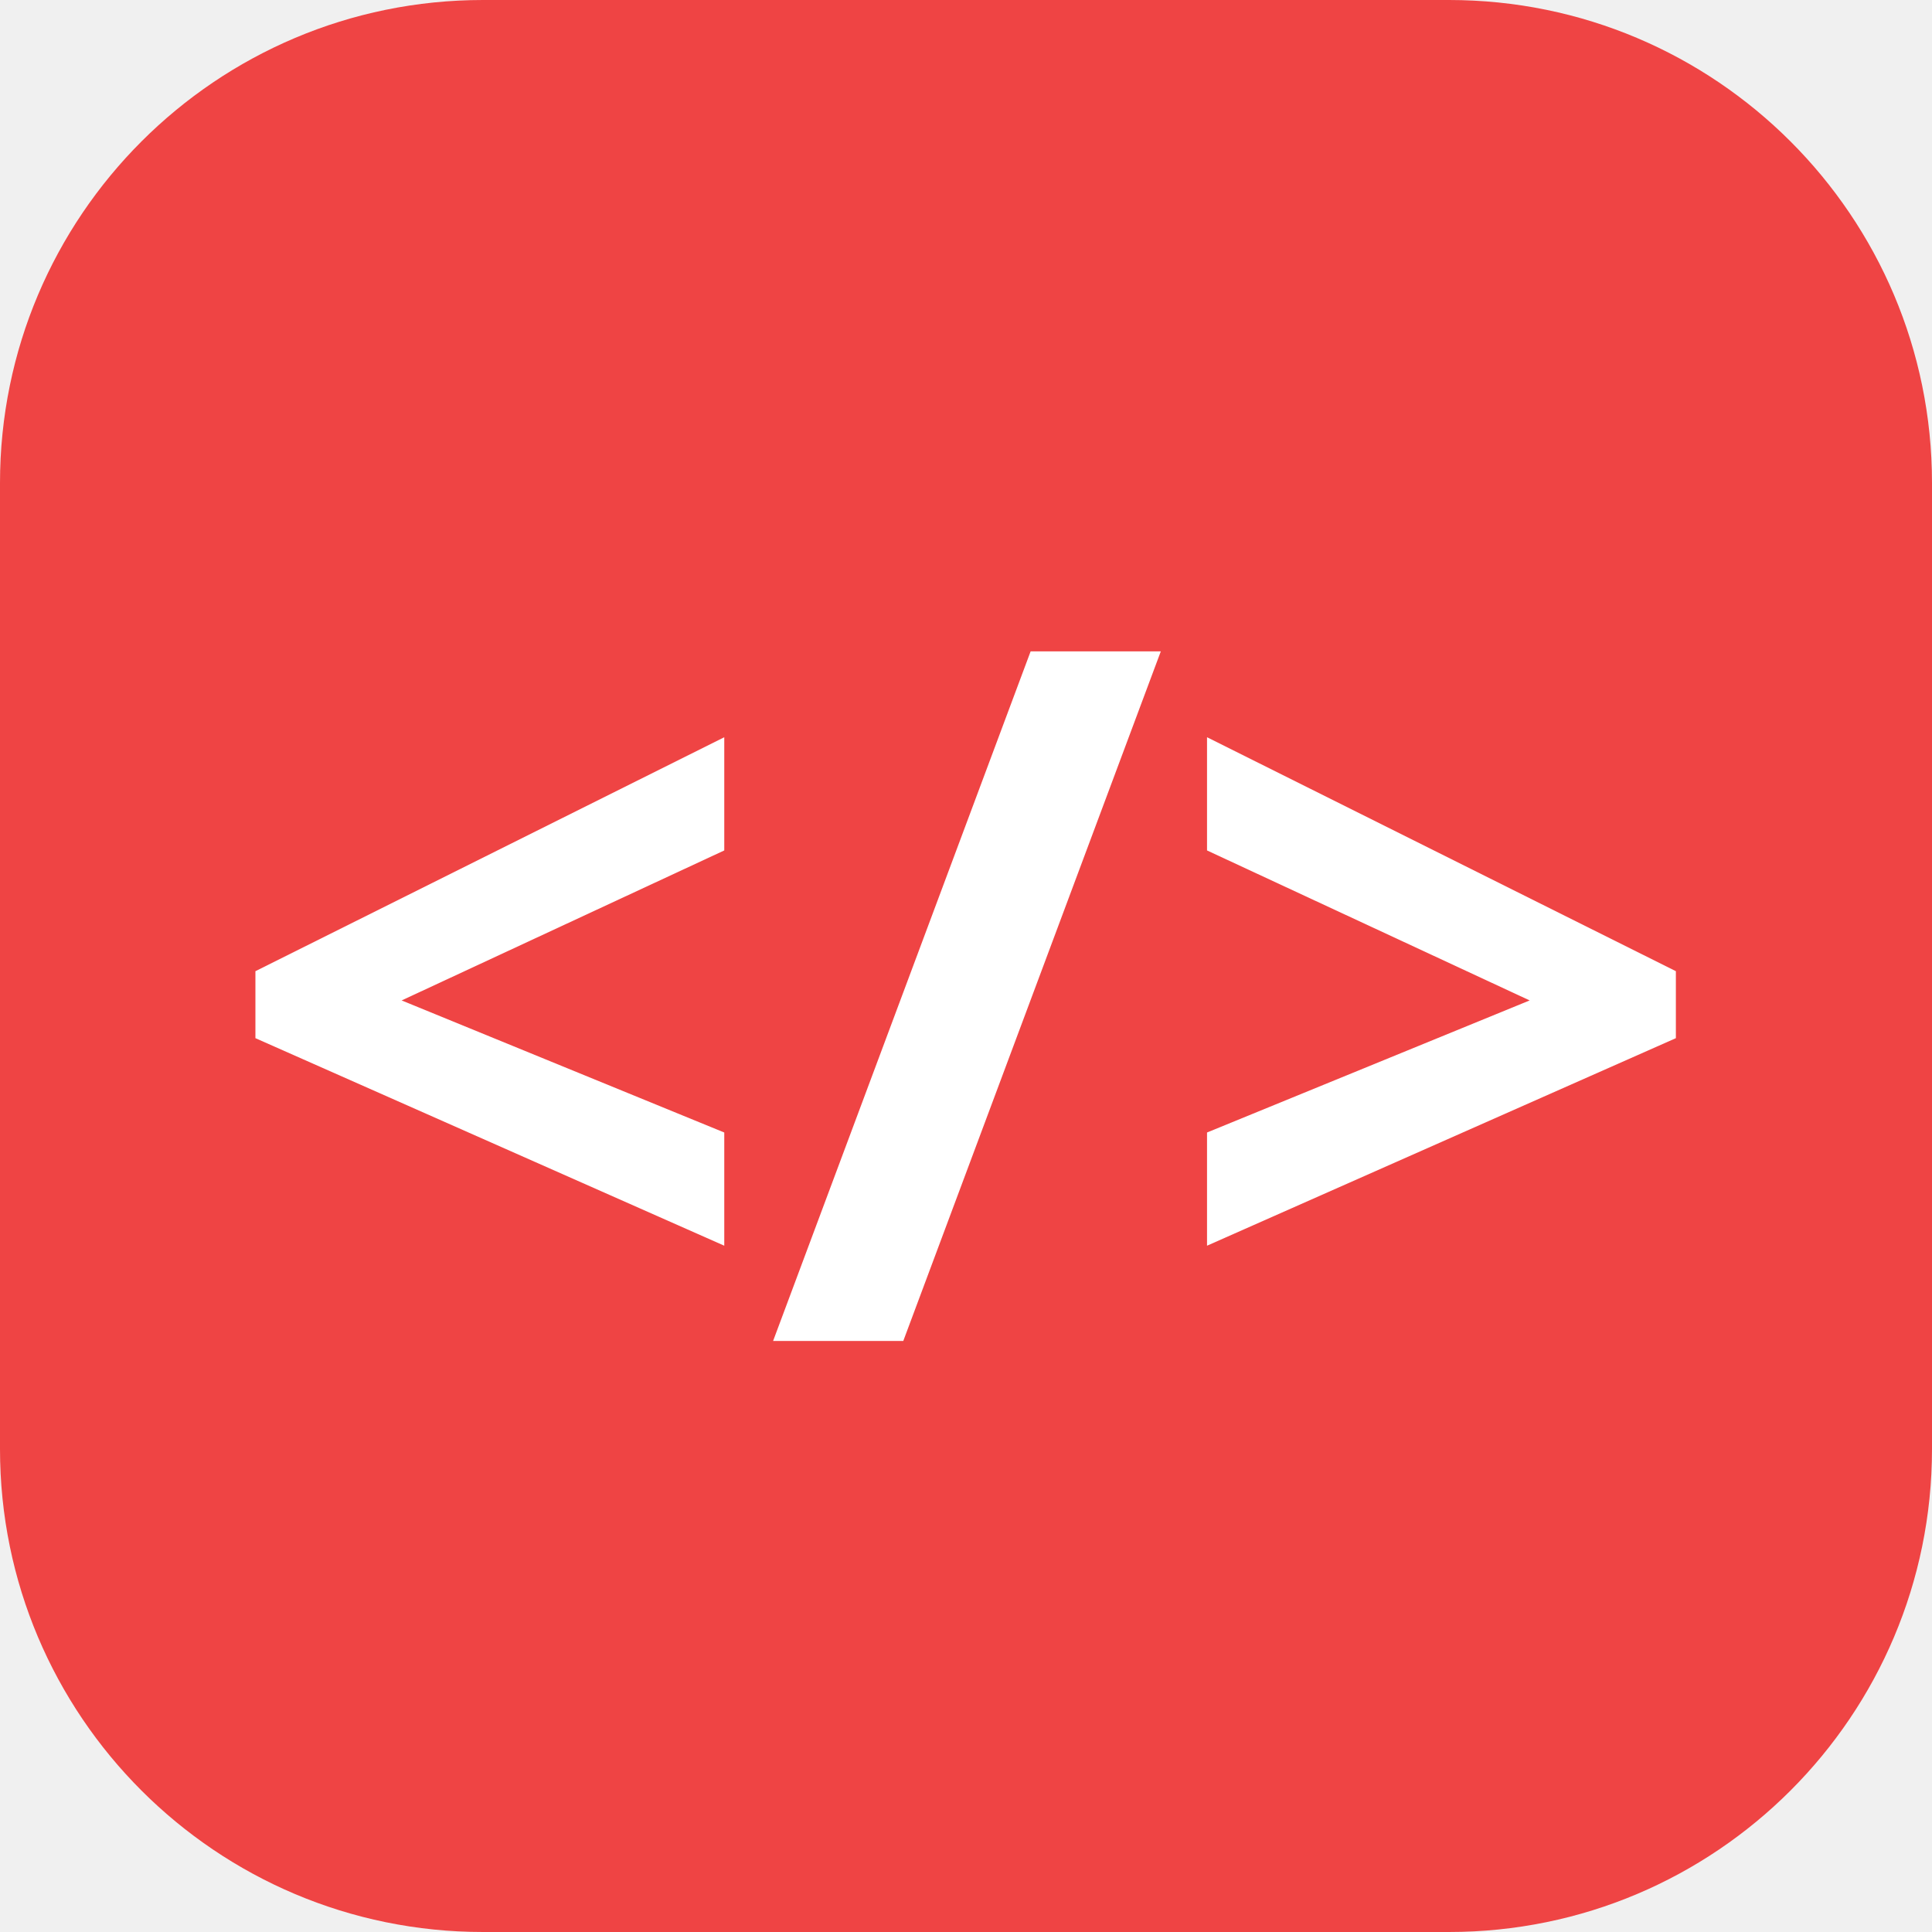
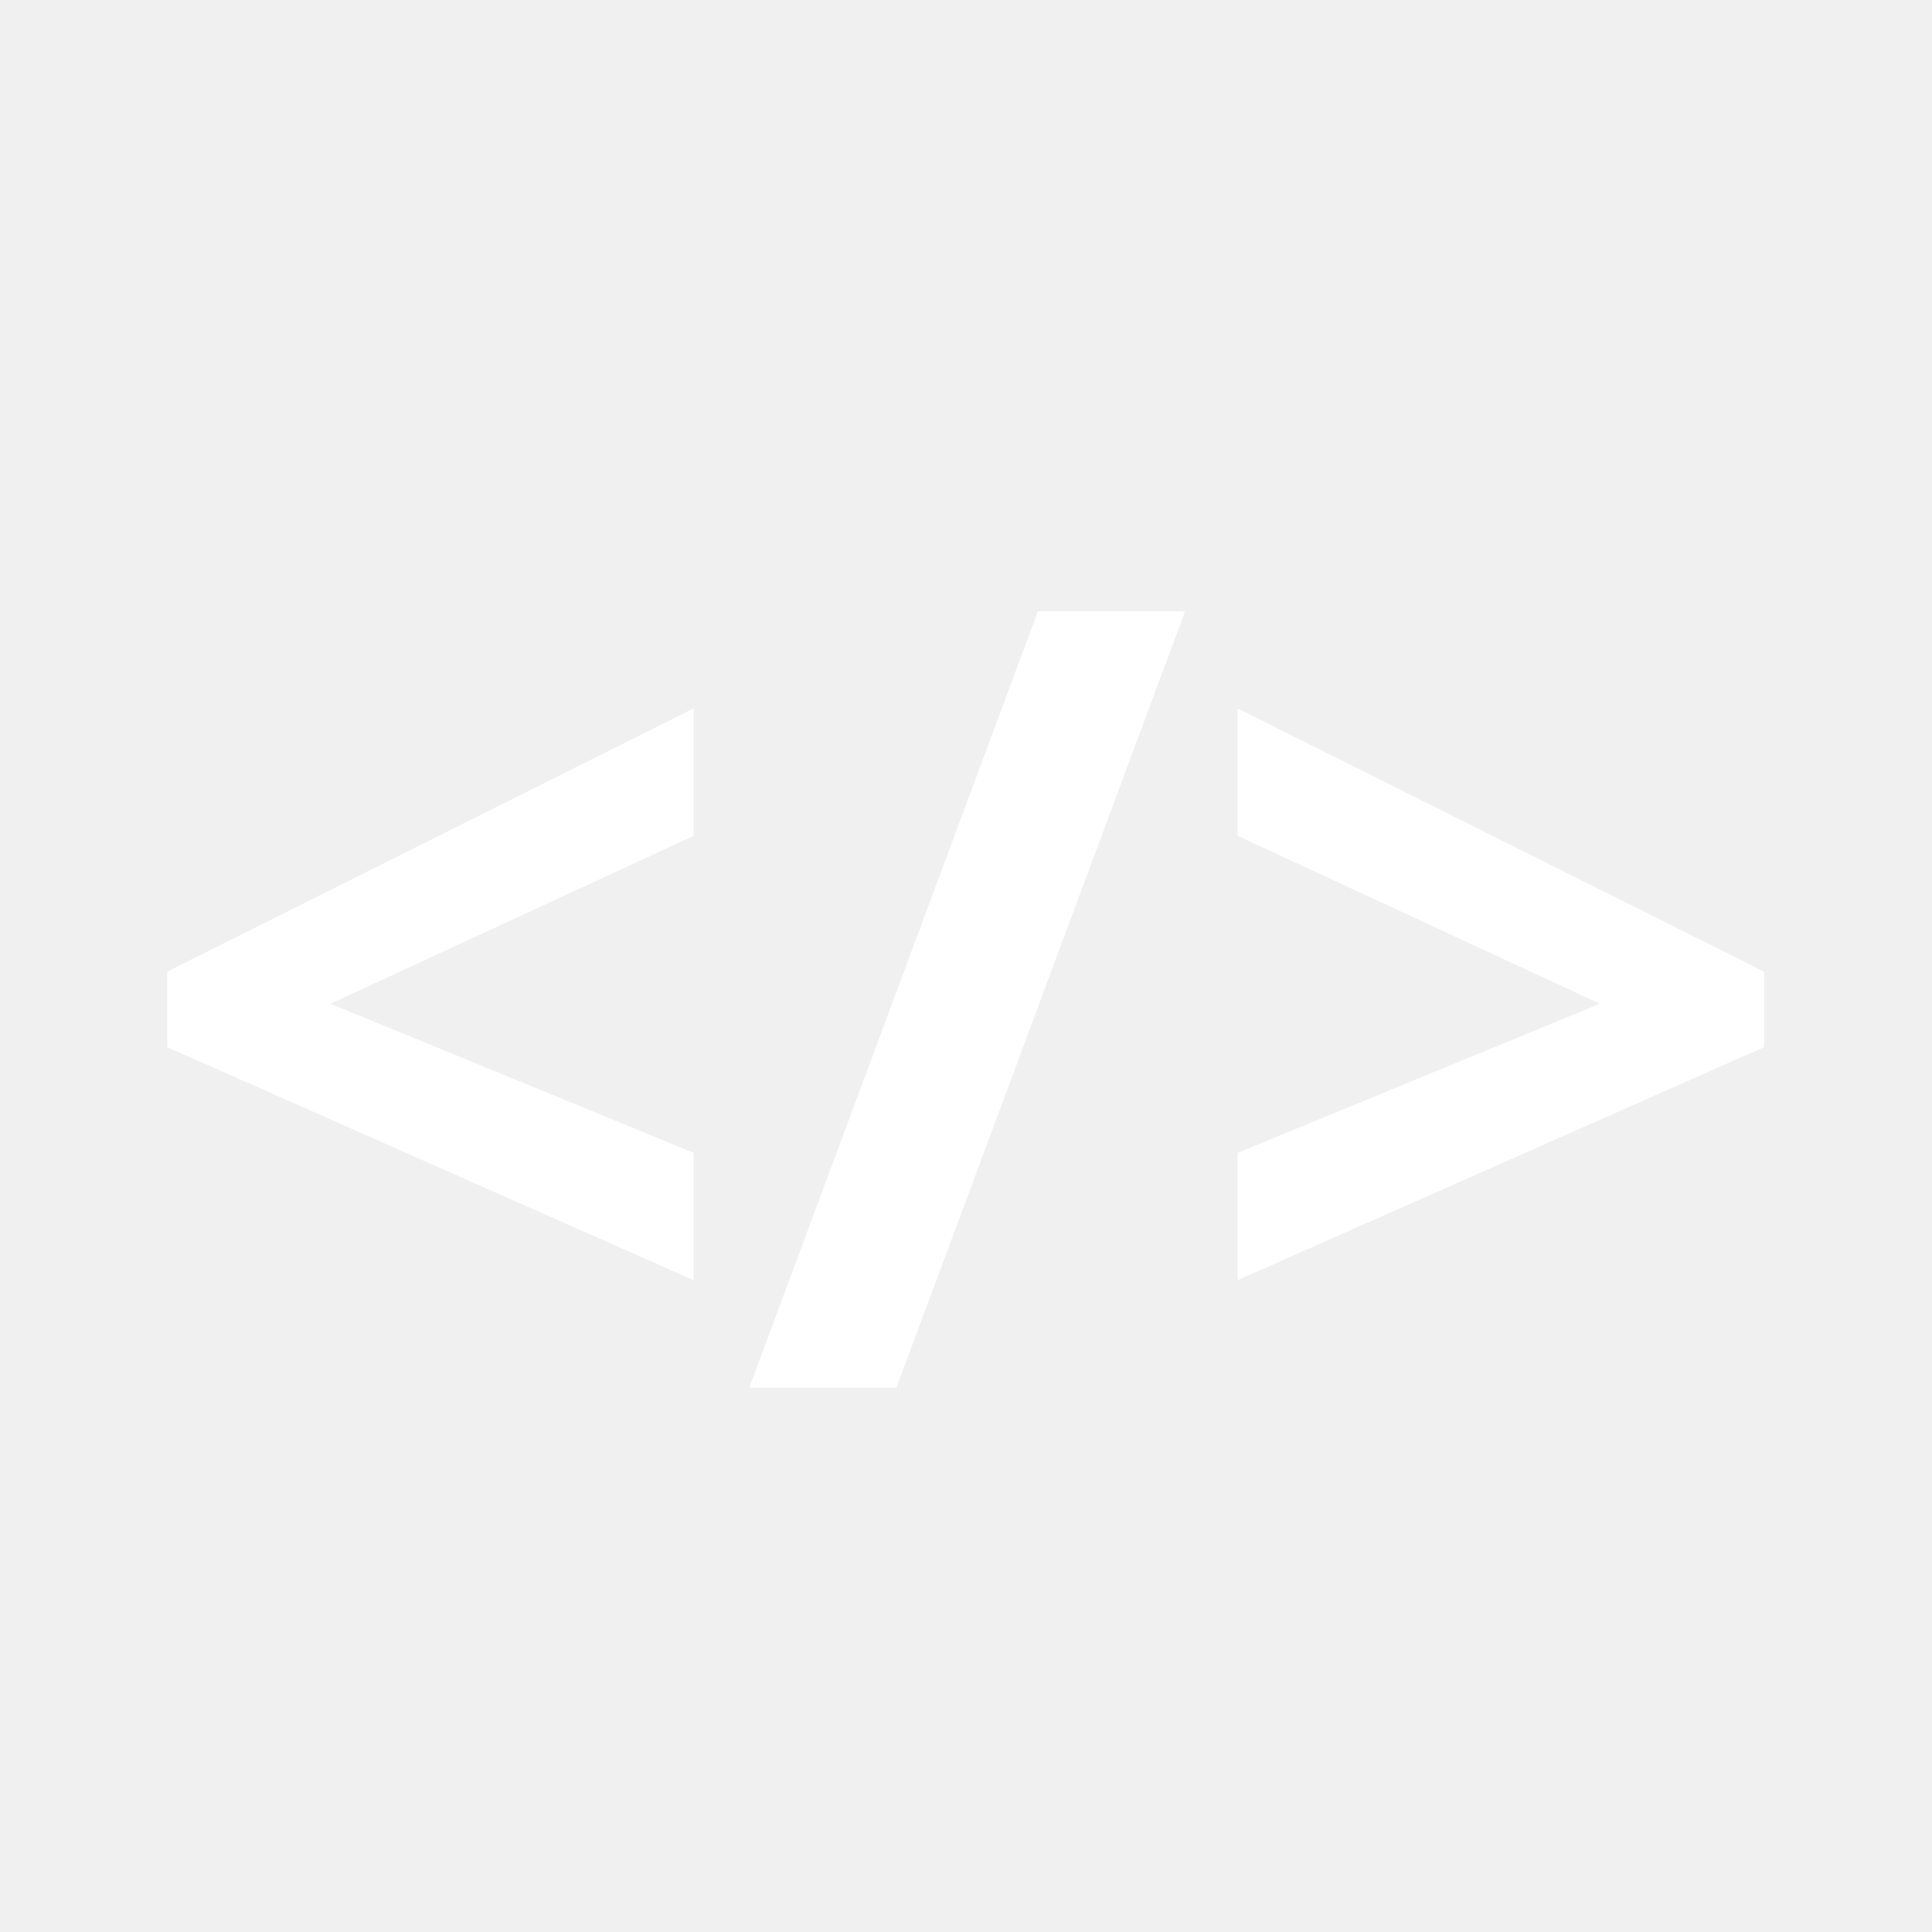
<svg xmlns="http://www.w3.org/2000/svg" width="32" height="32" viewBox="0 0 32 32">
-   <rect width="32" height="32" rx="8" fill="#ef4444" />
-   <text x="50%" y="50%" dominant-baseline="central" text-anchor="middle" fill="#ffffff" font-family="sans-serif" font-weight="bold" font-size="16">&lt;/&gt;</text>
+   <text x="50%" y="50%" dominant-baseline="central" text-anchor="middle" fill="#ffffff" font-family="sans-serif" font-weight="bold" font-size="18">&lt;/&gt;</text>
</svg>
